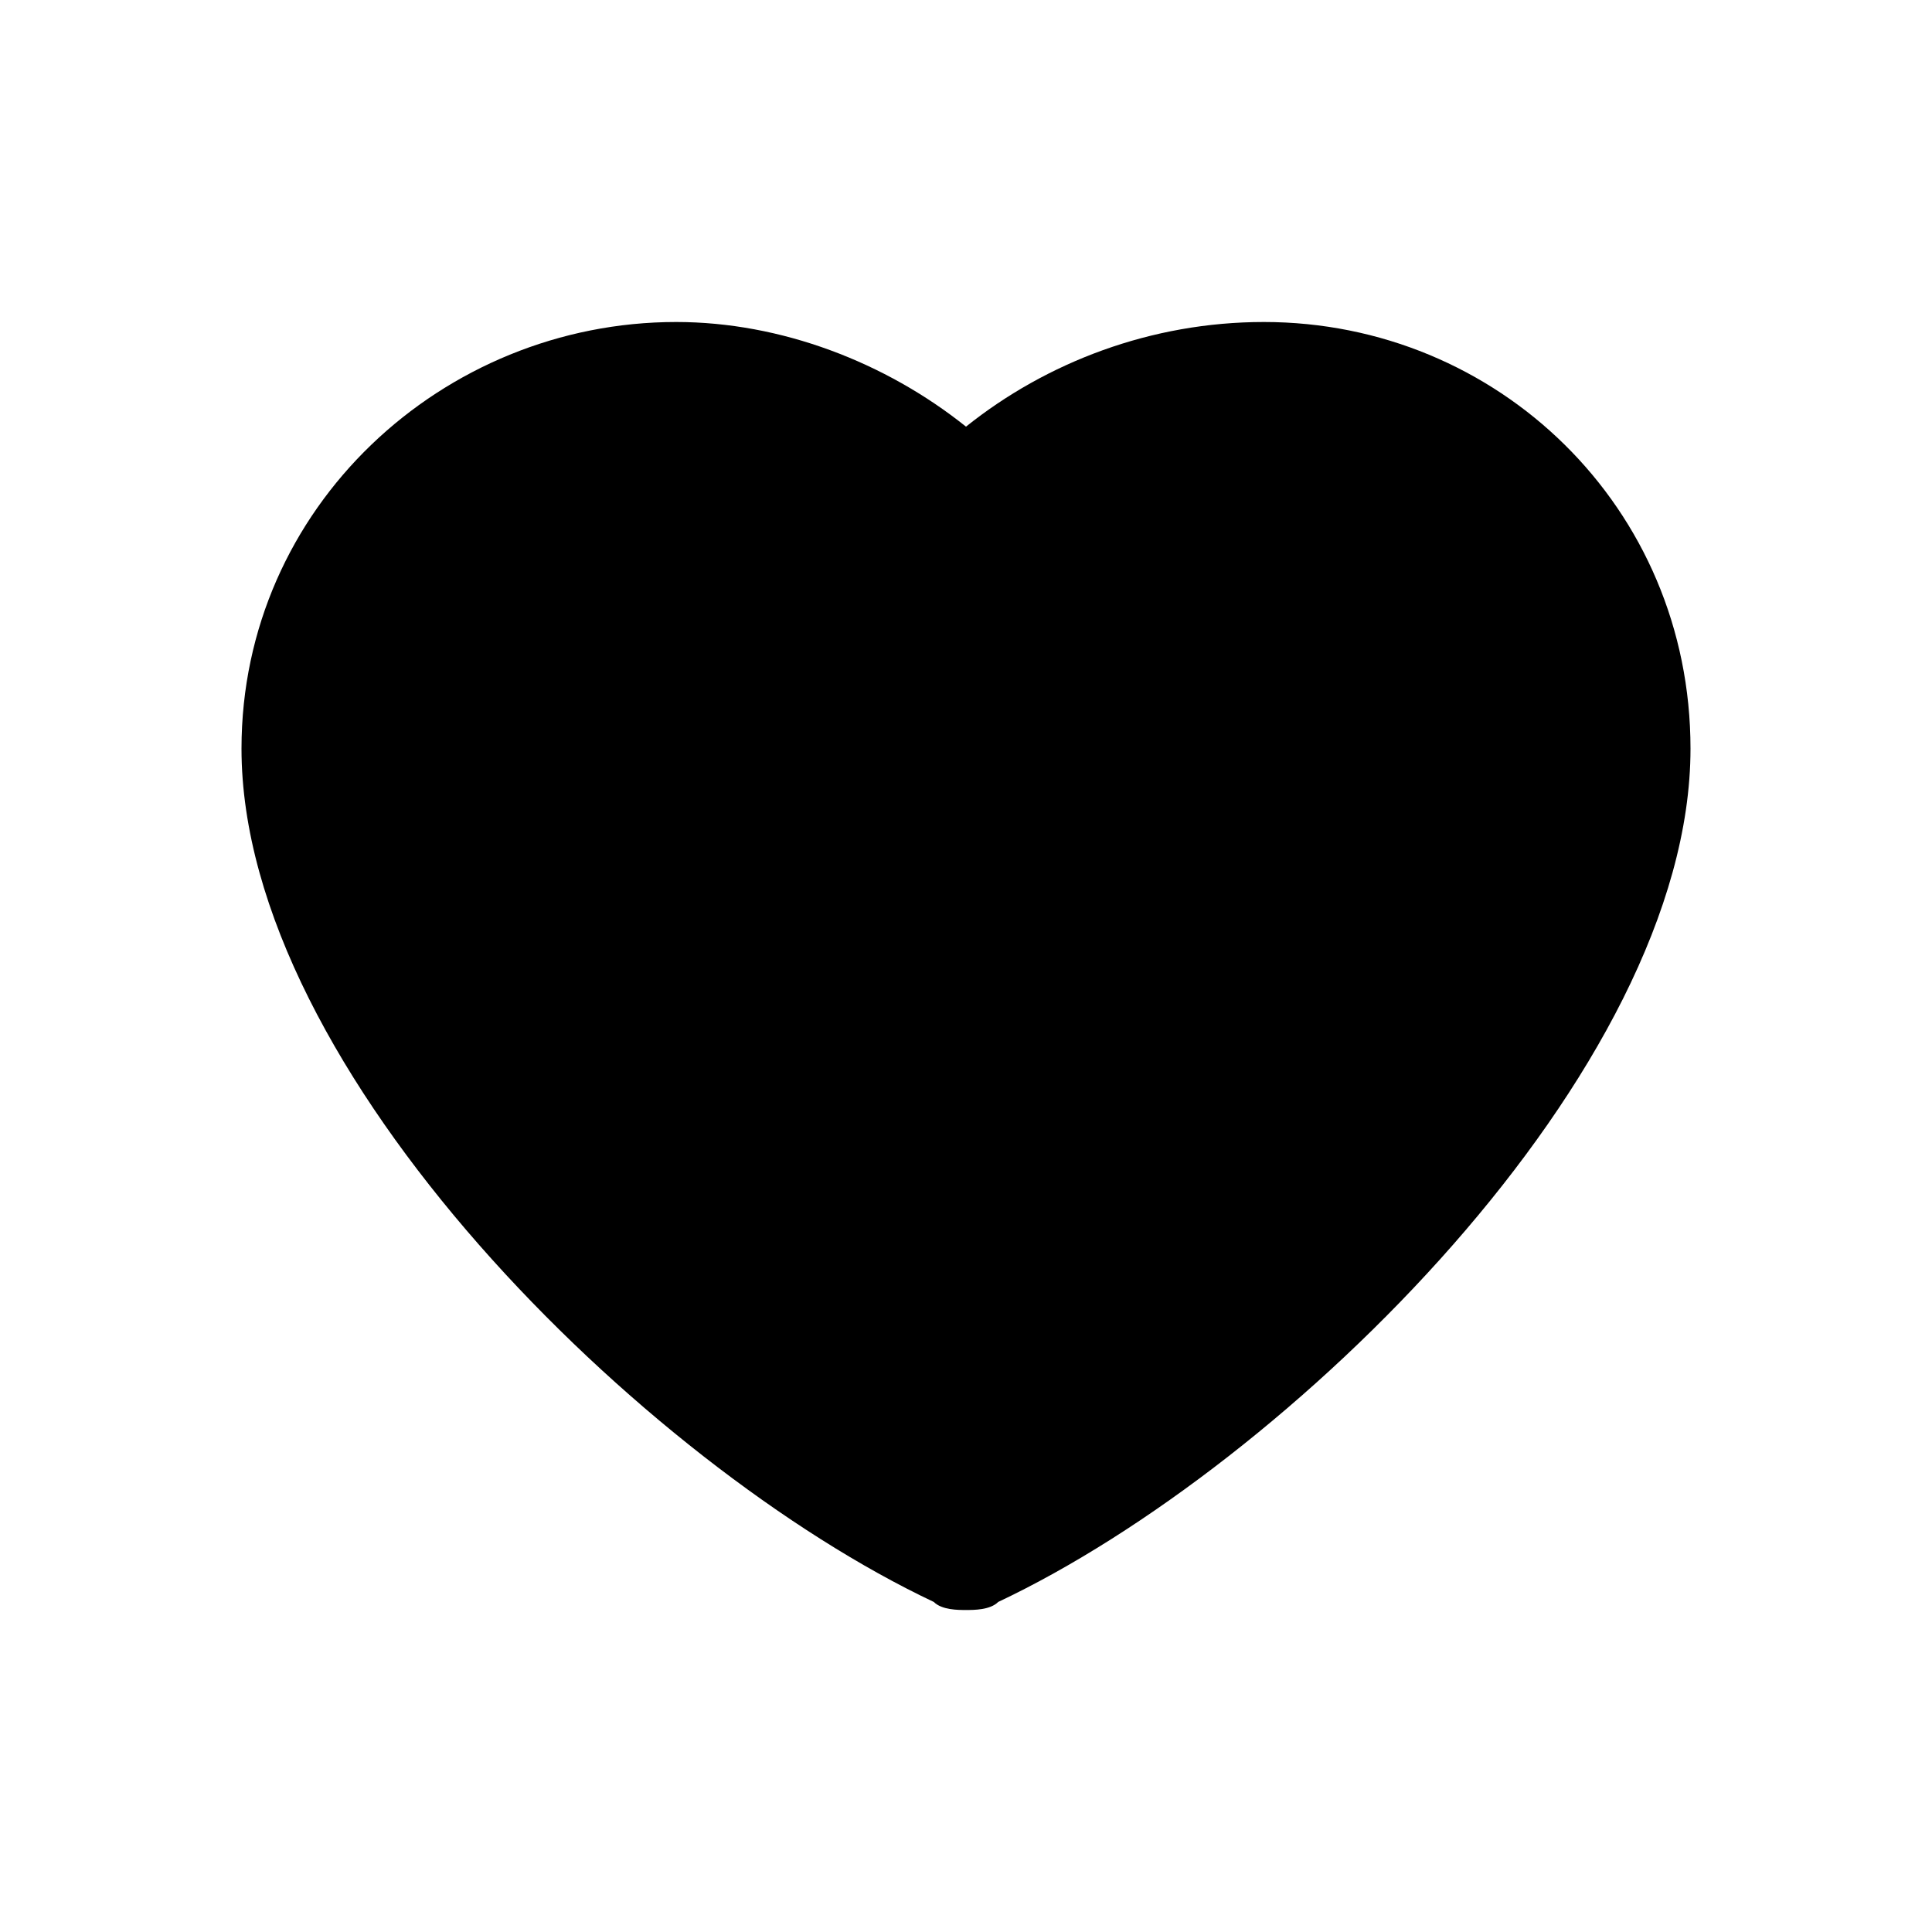
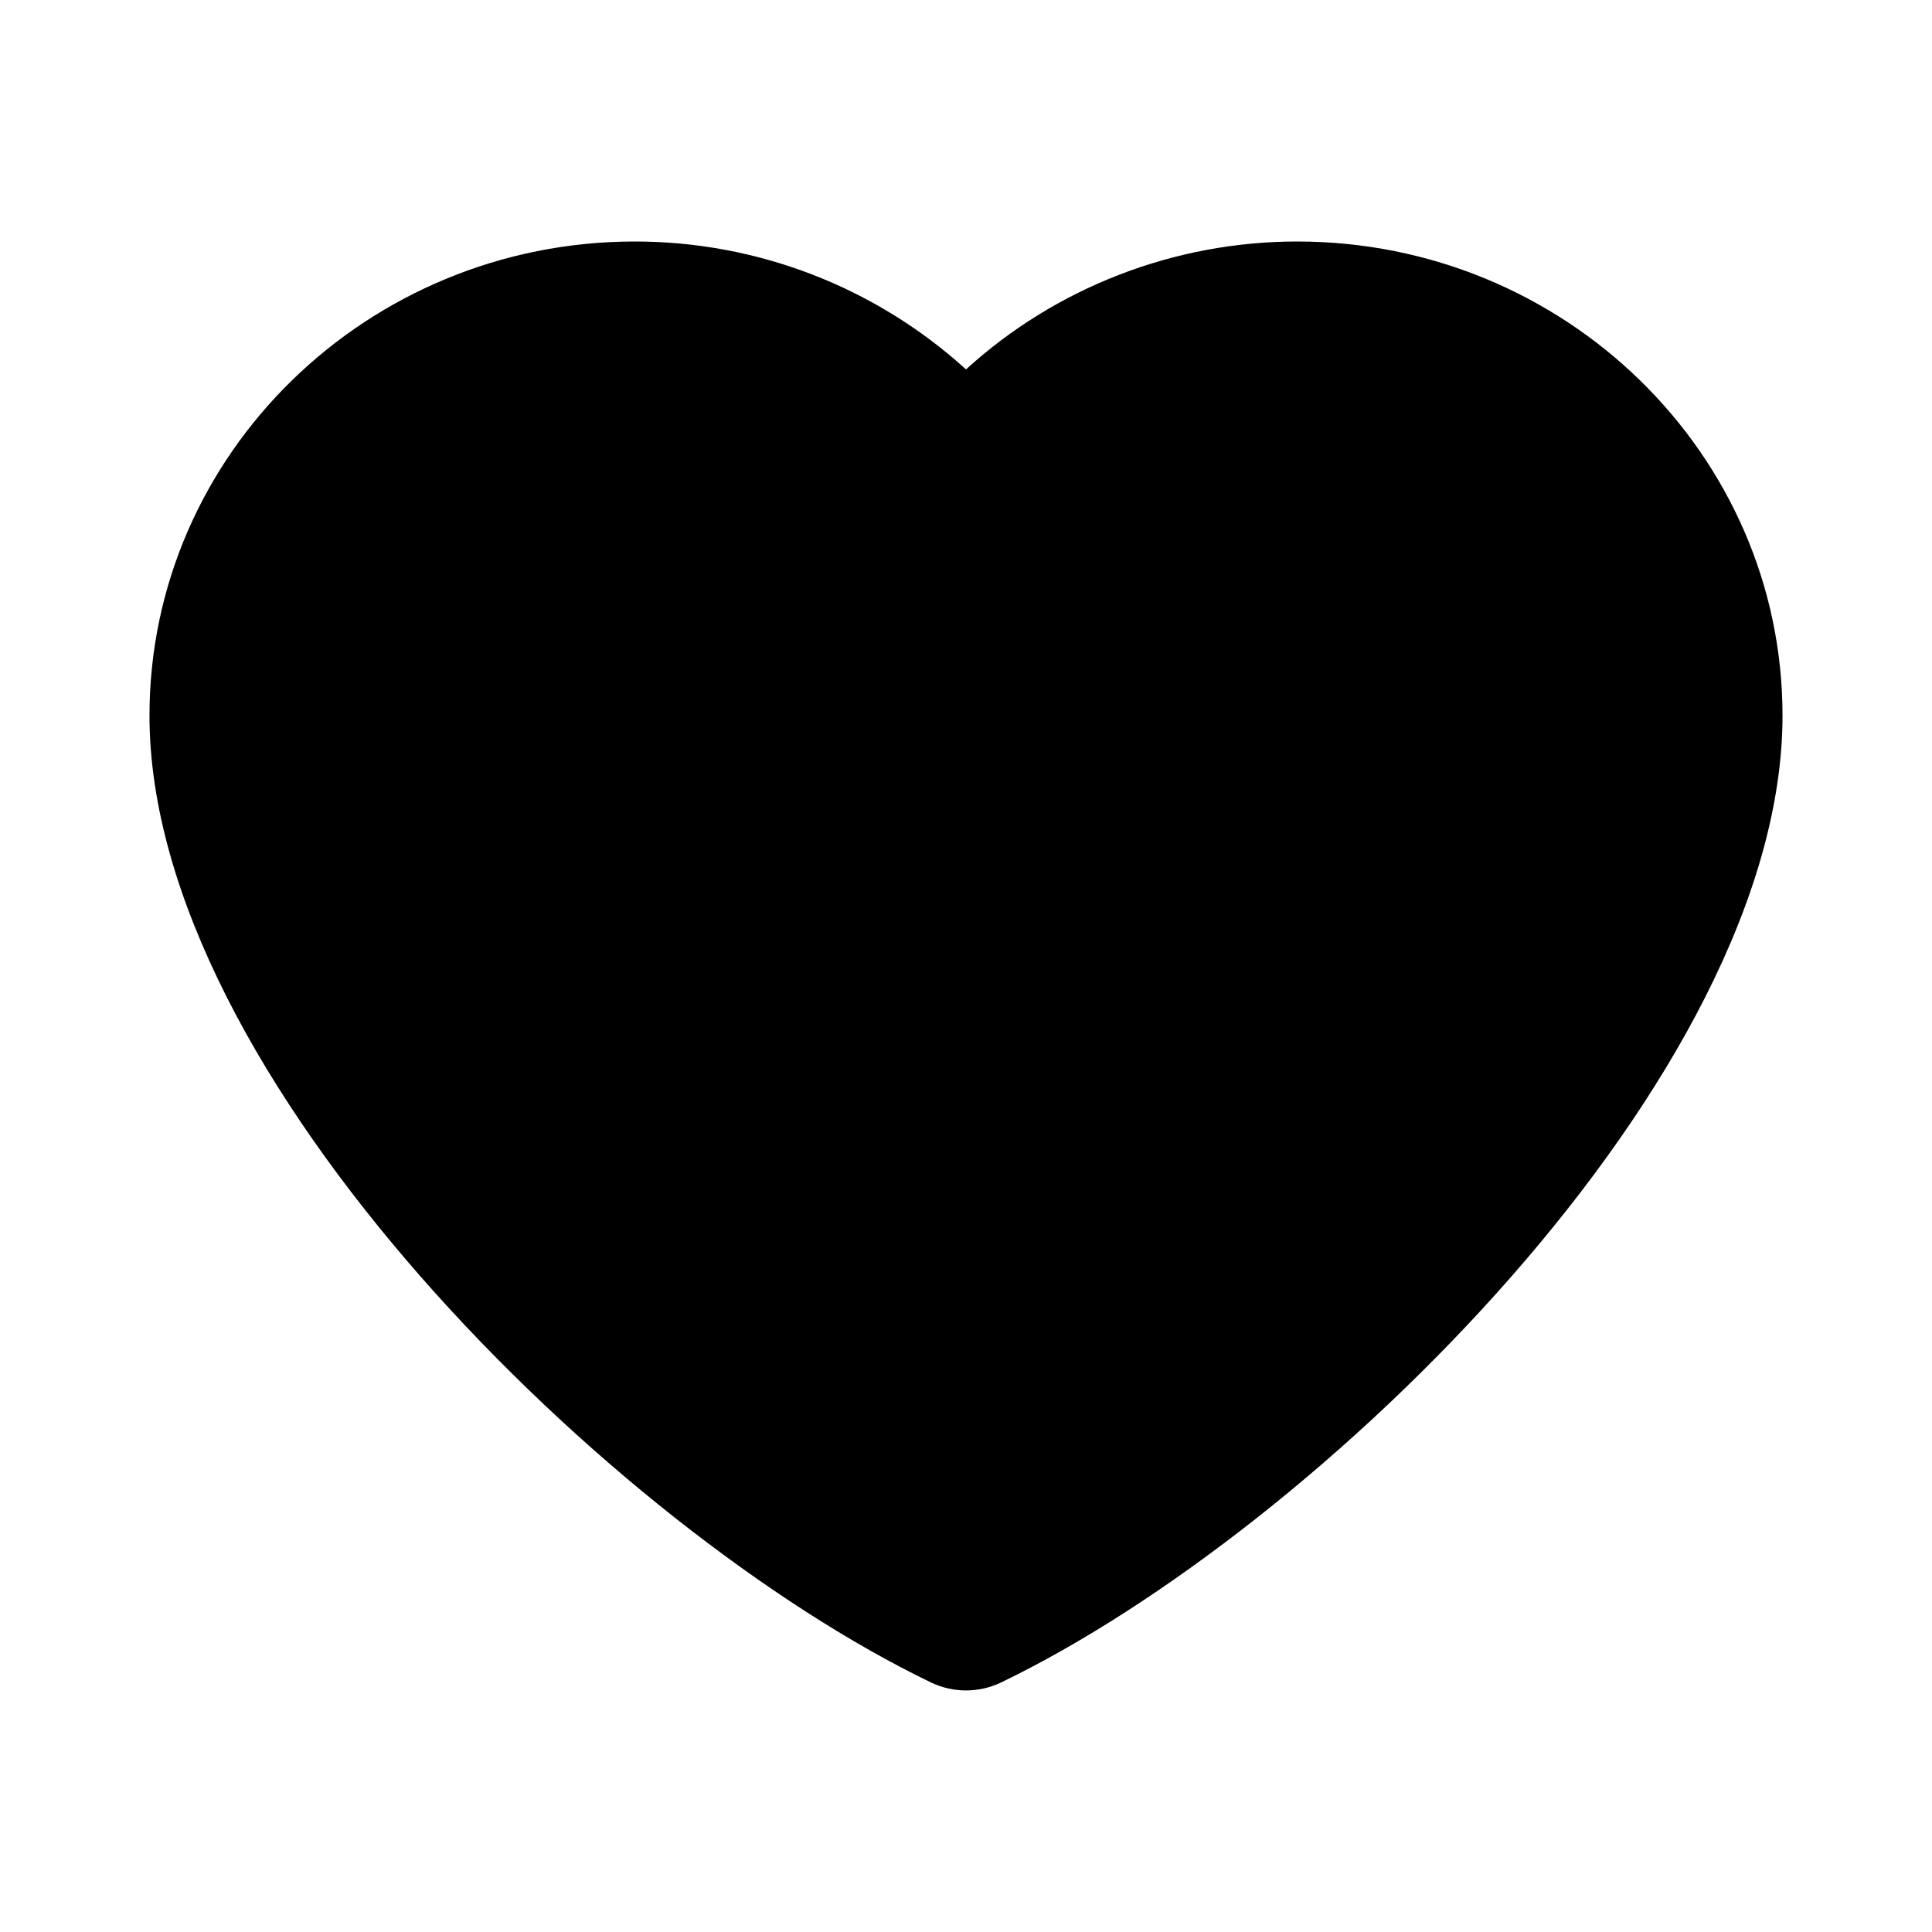
- <svg xmlns="http://www.w3.org/2000/svg" version="1.1" id="Layer_1" x="0px" y="0px" viewBox="0 0 24 24" style="enable-background:new 0 0 24 24;" xml:space="preserve">
-   <path d="M15.7,4C15.6,4,15.6,4,15.7,4C14.3,4,13,4.5,12,5.3C11,4.5,9.7,4,8.4,4C5.5,4,3,6.3,3,9.3c0,4,5,8.9,8.6,10.6  C11.7,20,11.9,20,12,20s0.3,0,0.4-0.1C16,18.2,21,13.3,21,9.3C21,6.3,18.6,4,15.7,4z" />
+ <svg xmlns="http://www.w3.org/2000/svg" viewBox="0 0 24 24">
+   <path d="M16.114 3c-1.538 0-3.008.58-4.114 1.589A6.114 6.114 0 0 0 7.886 3C4.562 3 1.857 5.642 1.857 8.889c0 4.48 5.75 10.106 9.71 12.012a1.005 1.005 0 0 0 .867 0c3.959-1.906 9.709-7.533 9.709-12.012C22.143 5.642 19.438 3 16.114 3Z" />
</svg>
